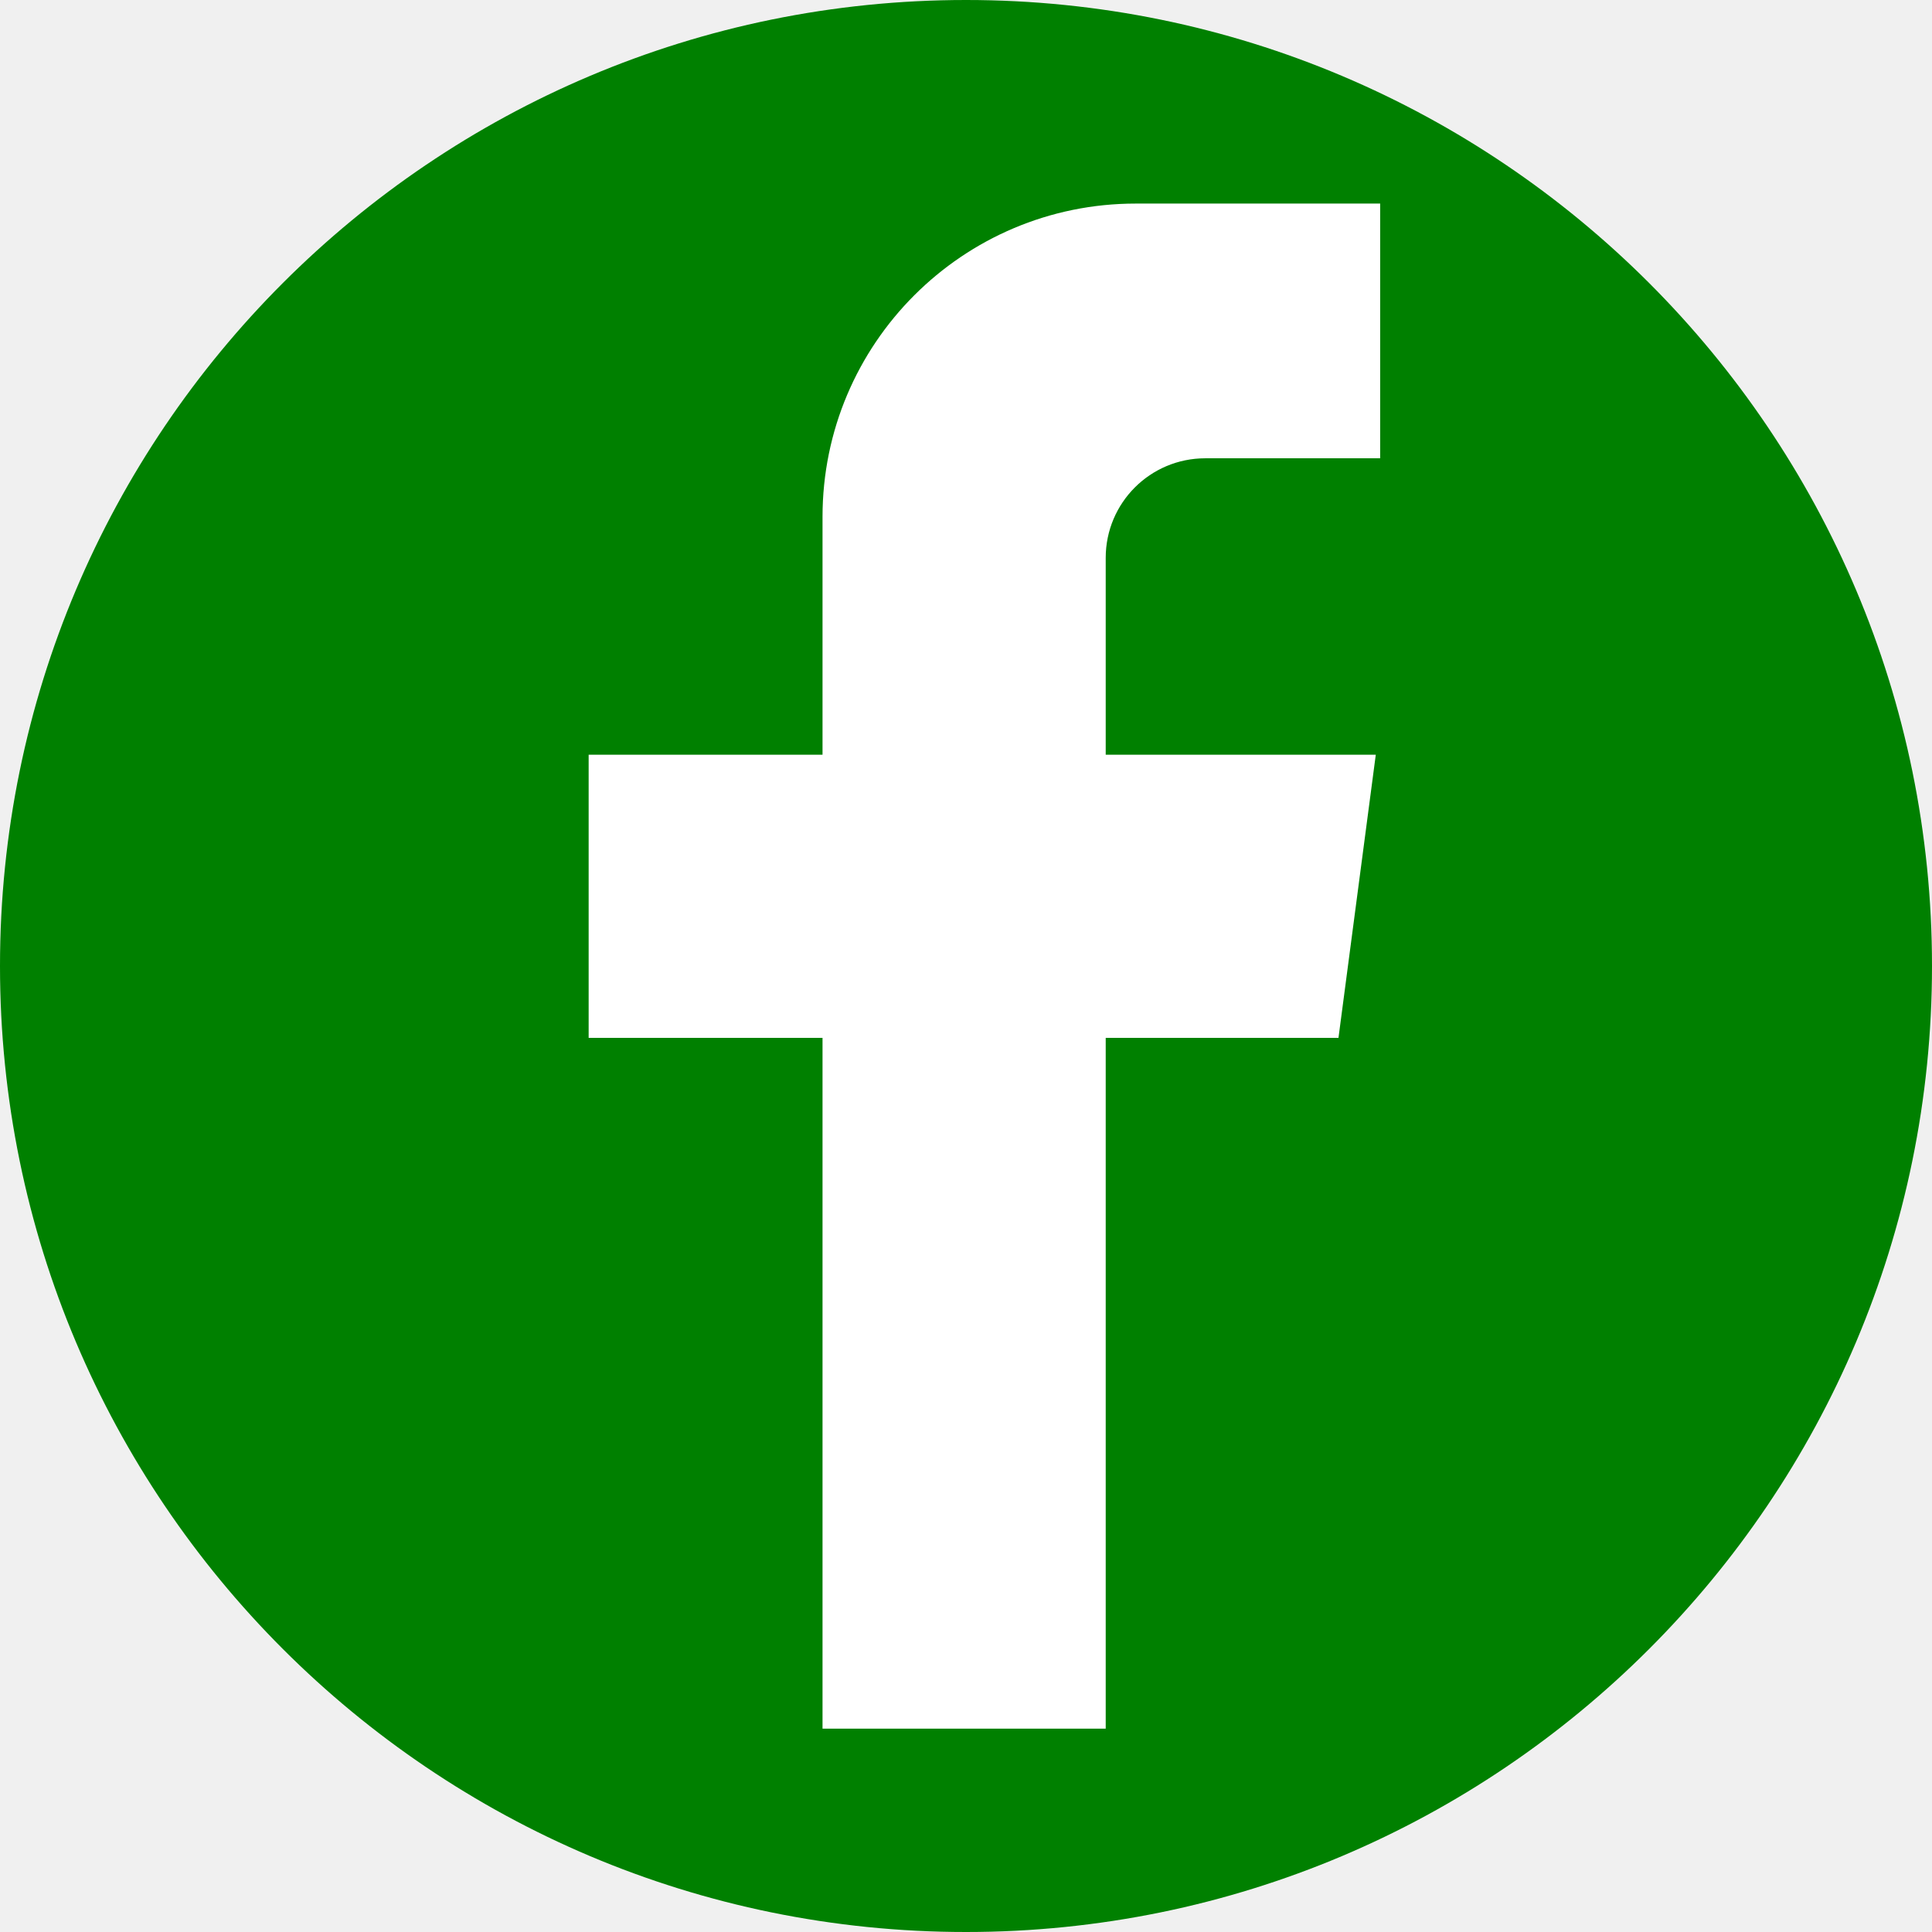
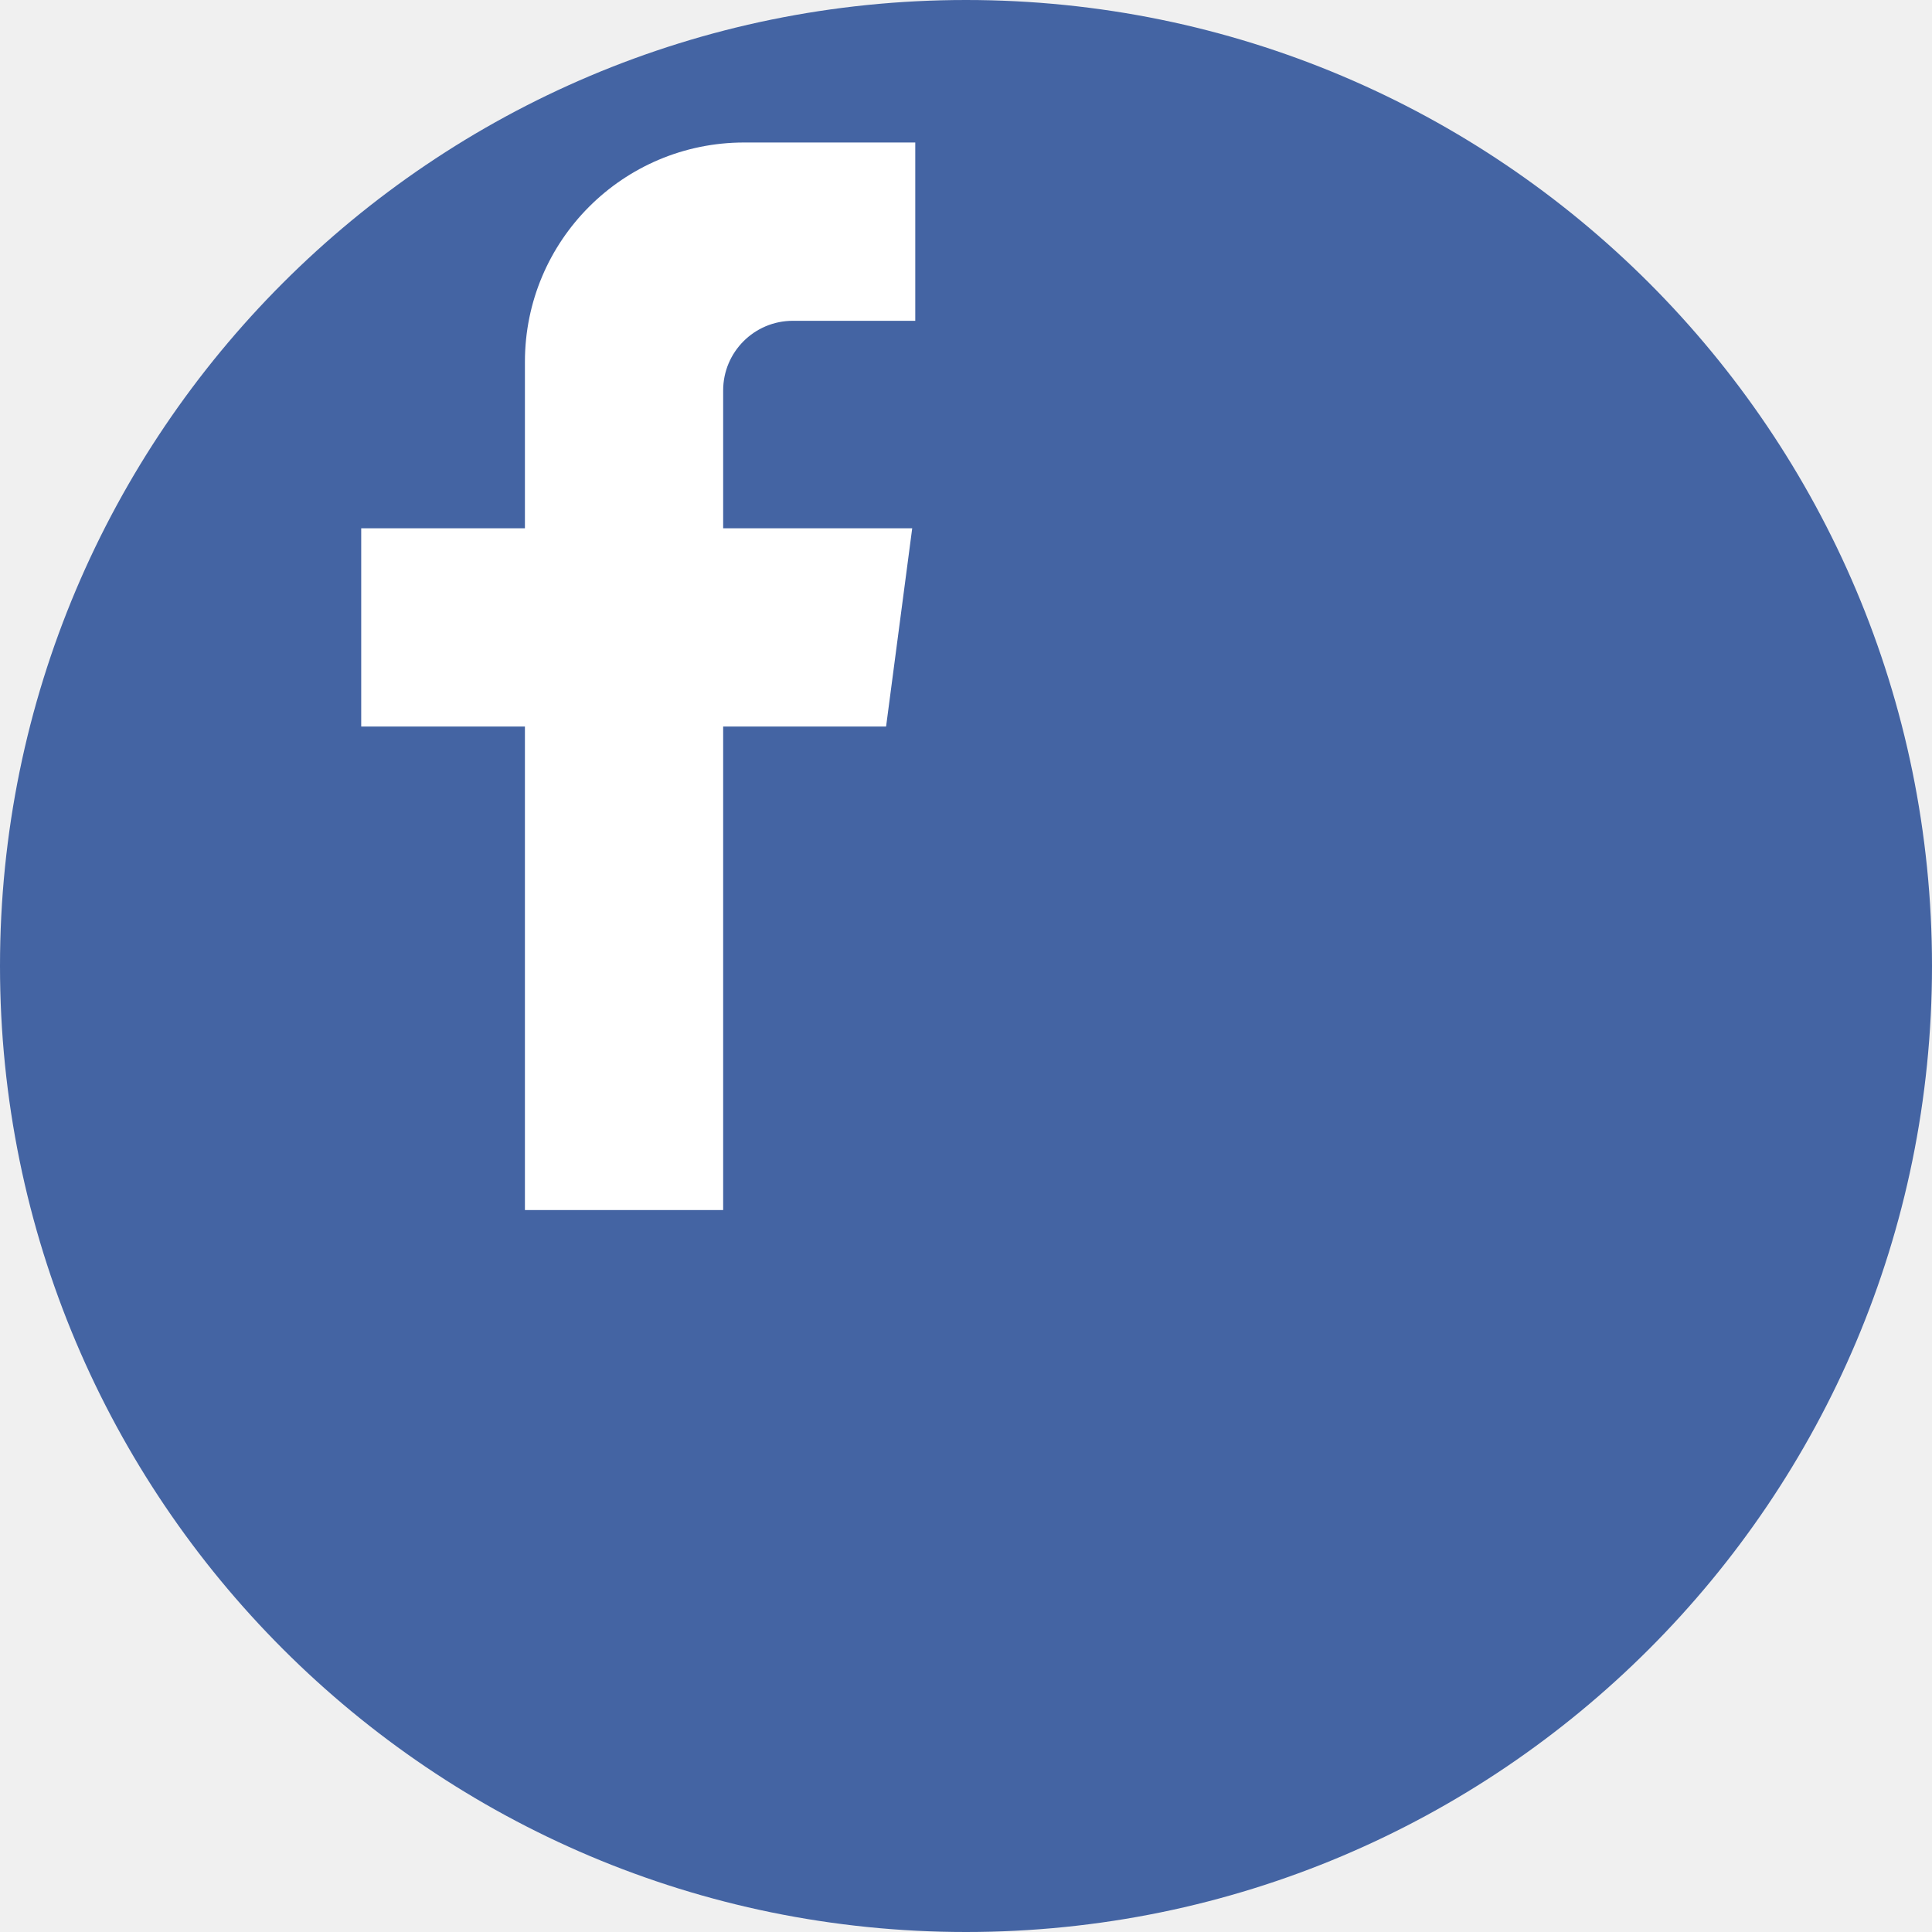
- <svg xmlns="http://www.w3.org/2000/svg" width="19" viewBox="0 0 19 19" role="img" aria-label="Facebook" class="LopxWC" fill="white">
-   <circle cx="9.5" cy="9.5" r="9.5" fill="green" />
-   <path d="M8.089,17 L8.089,10.207 L5.789,10.207 L5.789,7.422 L8.089,7.422 L8.089,5.083 C8.089,3.381 9.468,2.002 11.169,2.002 L13.573,2.002 L13.573,4.507 L11.853,4.507 C11.312,4.507 10.874,4.945 10.874,5.486 L10.874,7.422 L13.53,7.422 L13.163,10.207 L10.874,10.207 L10.874,17 L8.089,17 Z" />
+ <svg xmlns="http://www.w3.org/2000/svg" viewBox="0 0 19 19" role="img" aria-label="Facebook">
+   <circle cx="9.5" cy="9.5" r="9.5" fill="#4464a3" />
+   <path style="transform-origin: center;" transform="translate(-0.5) scale(0.7)" d="M8.089,17 L8.089,10.207 L5.789,10.207 L5.789,7.422 L8.089,7.422 L8.089,5.083 C8.089,3.381 9.468,2.002 11.169,2.002 L13.573,2.002 L13.573,4.507 L11.853,4.507 C11.312,4.507 10.874,4.945 10.874,5.486 L10.874,7.422 L13.53,7.422 L13.163,10.207 L10.874,10.207 L10.874,17 L8.089,17 Z" fill="white" />
</svg>
